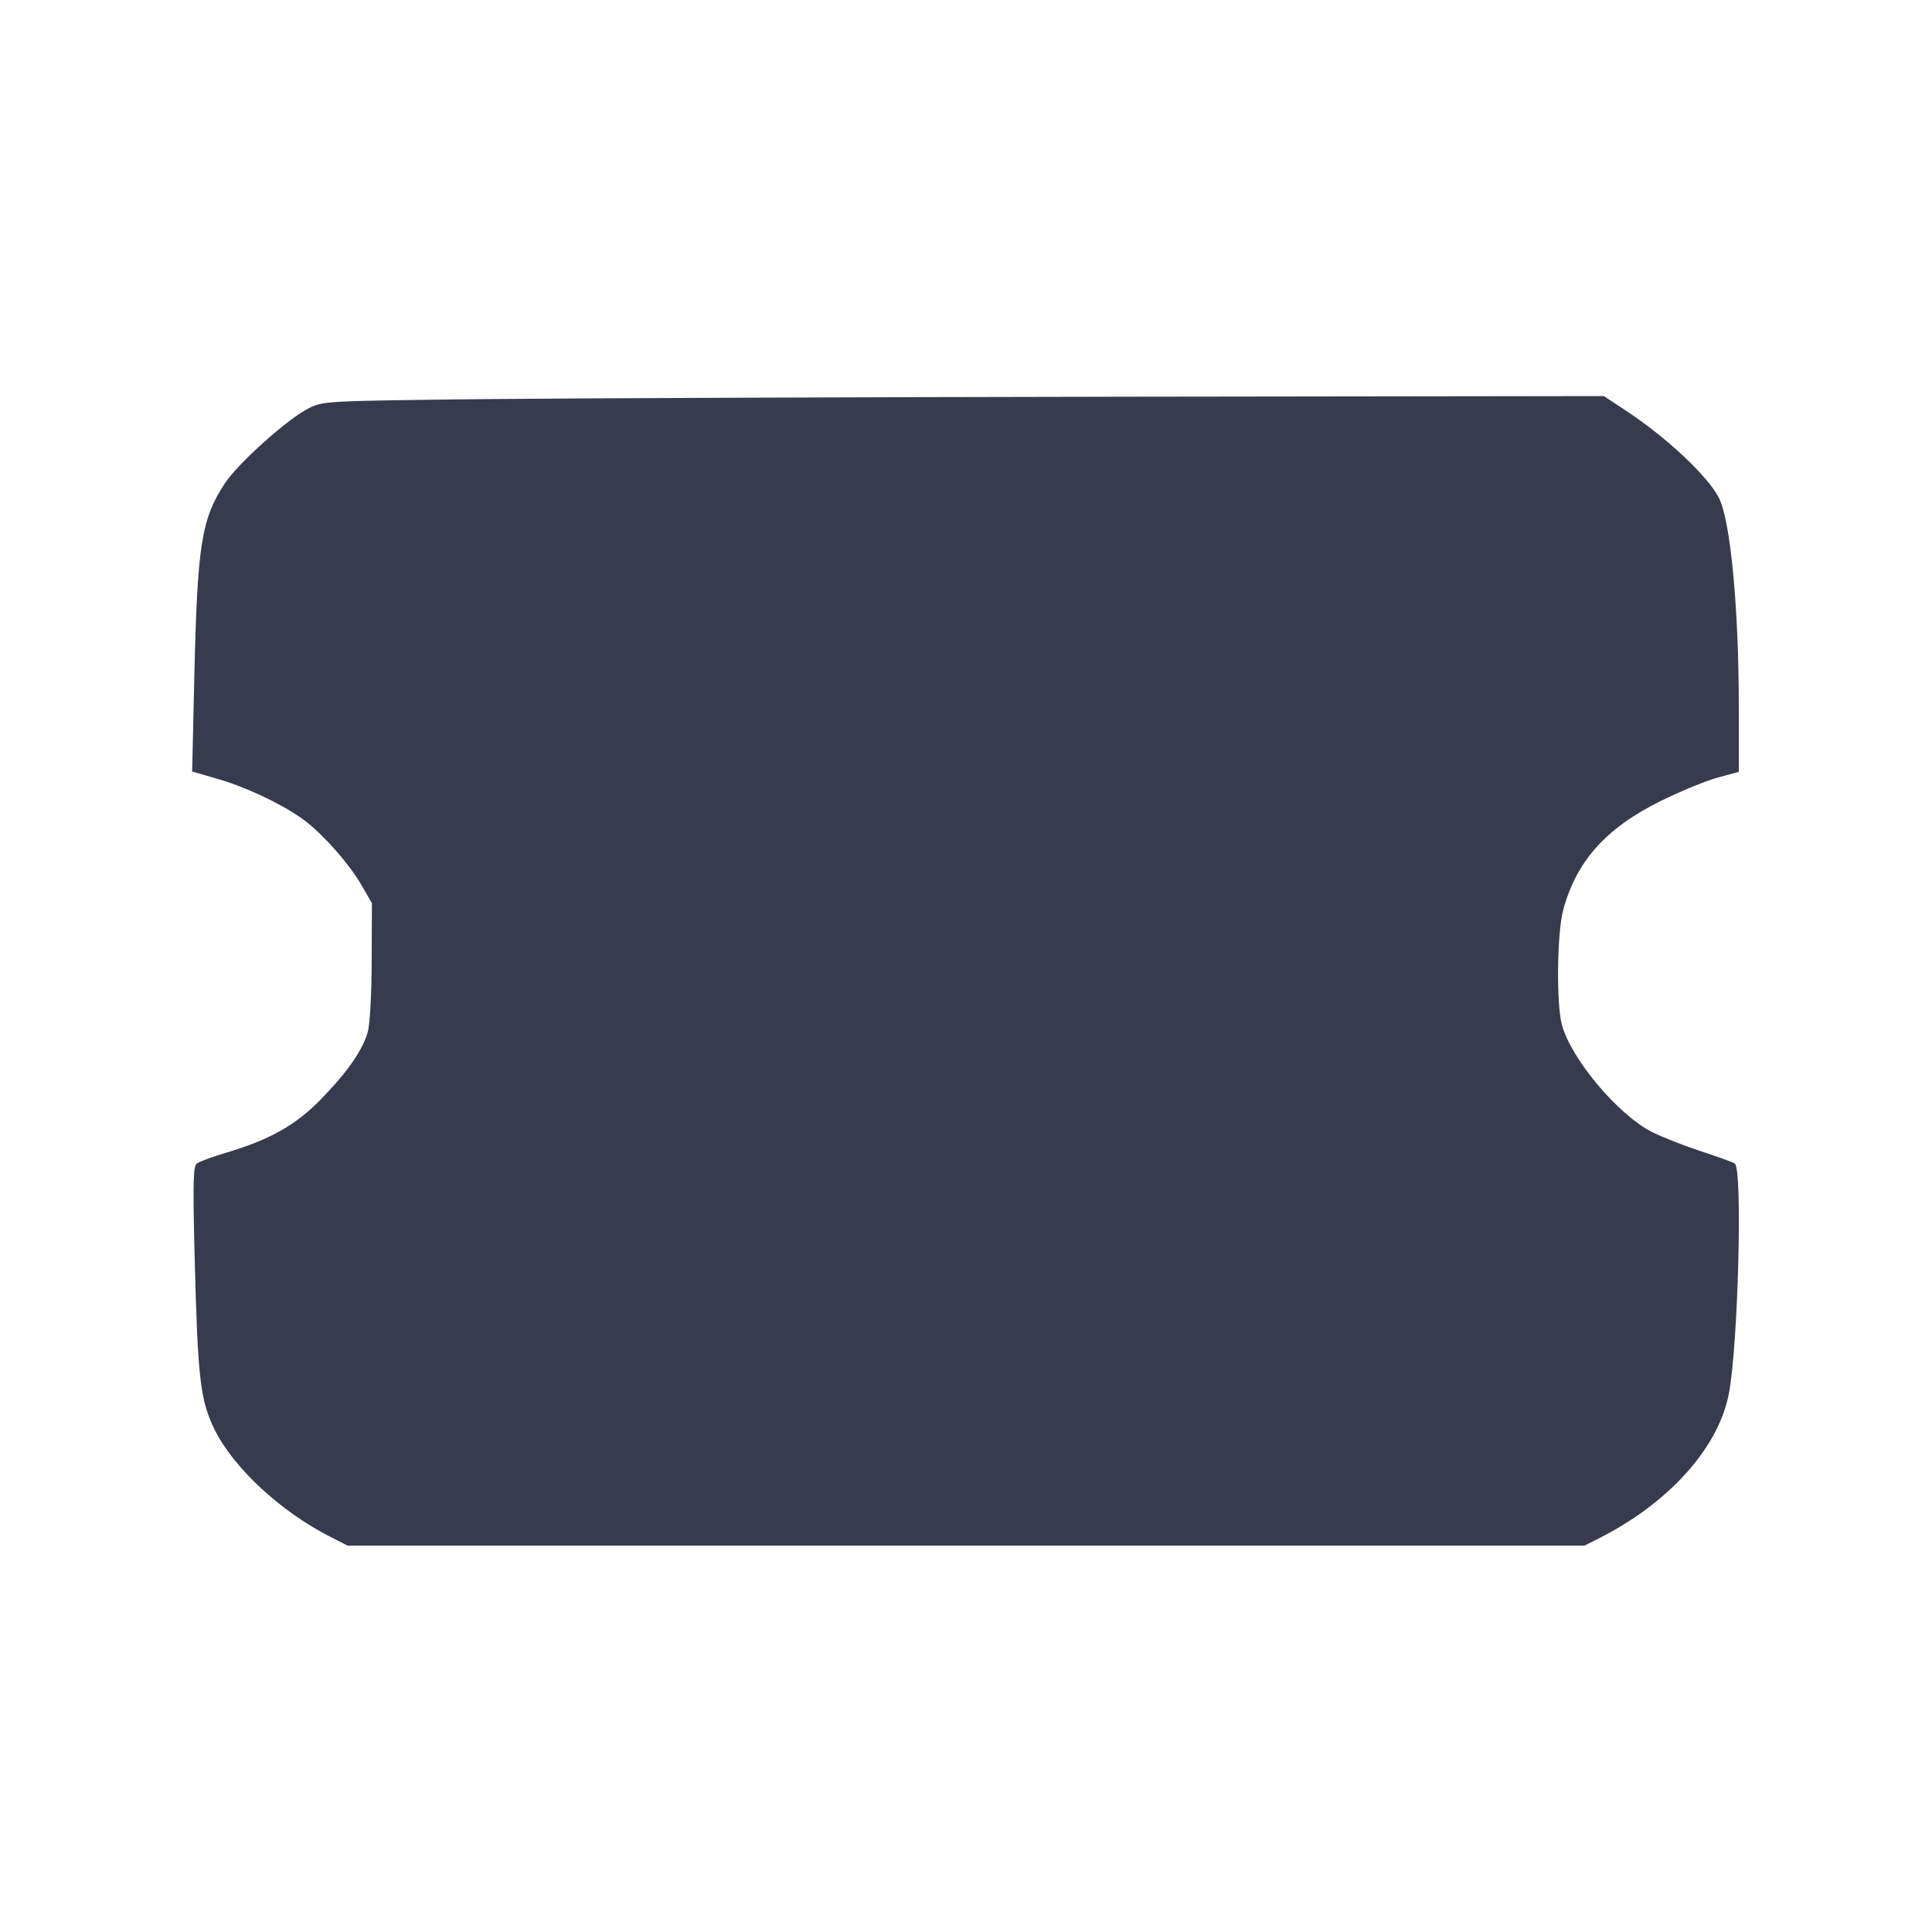
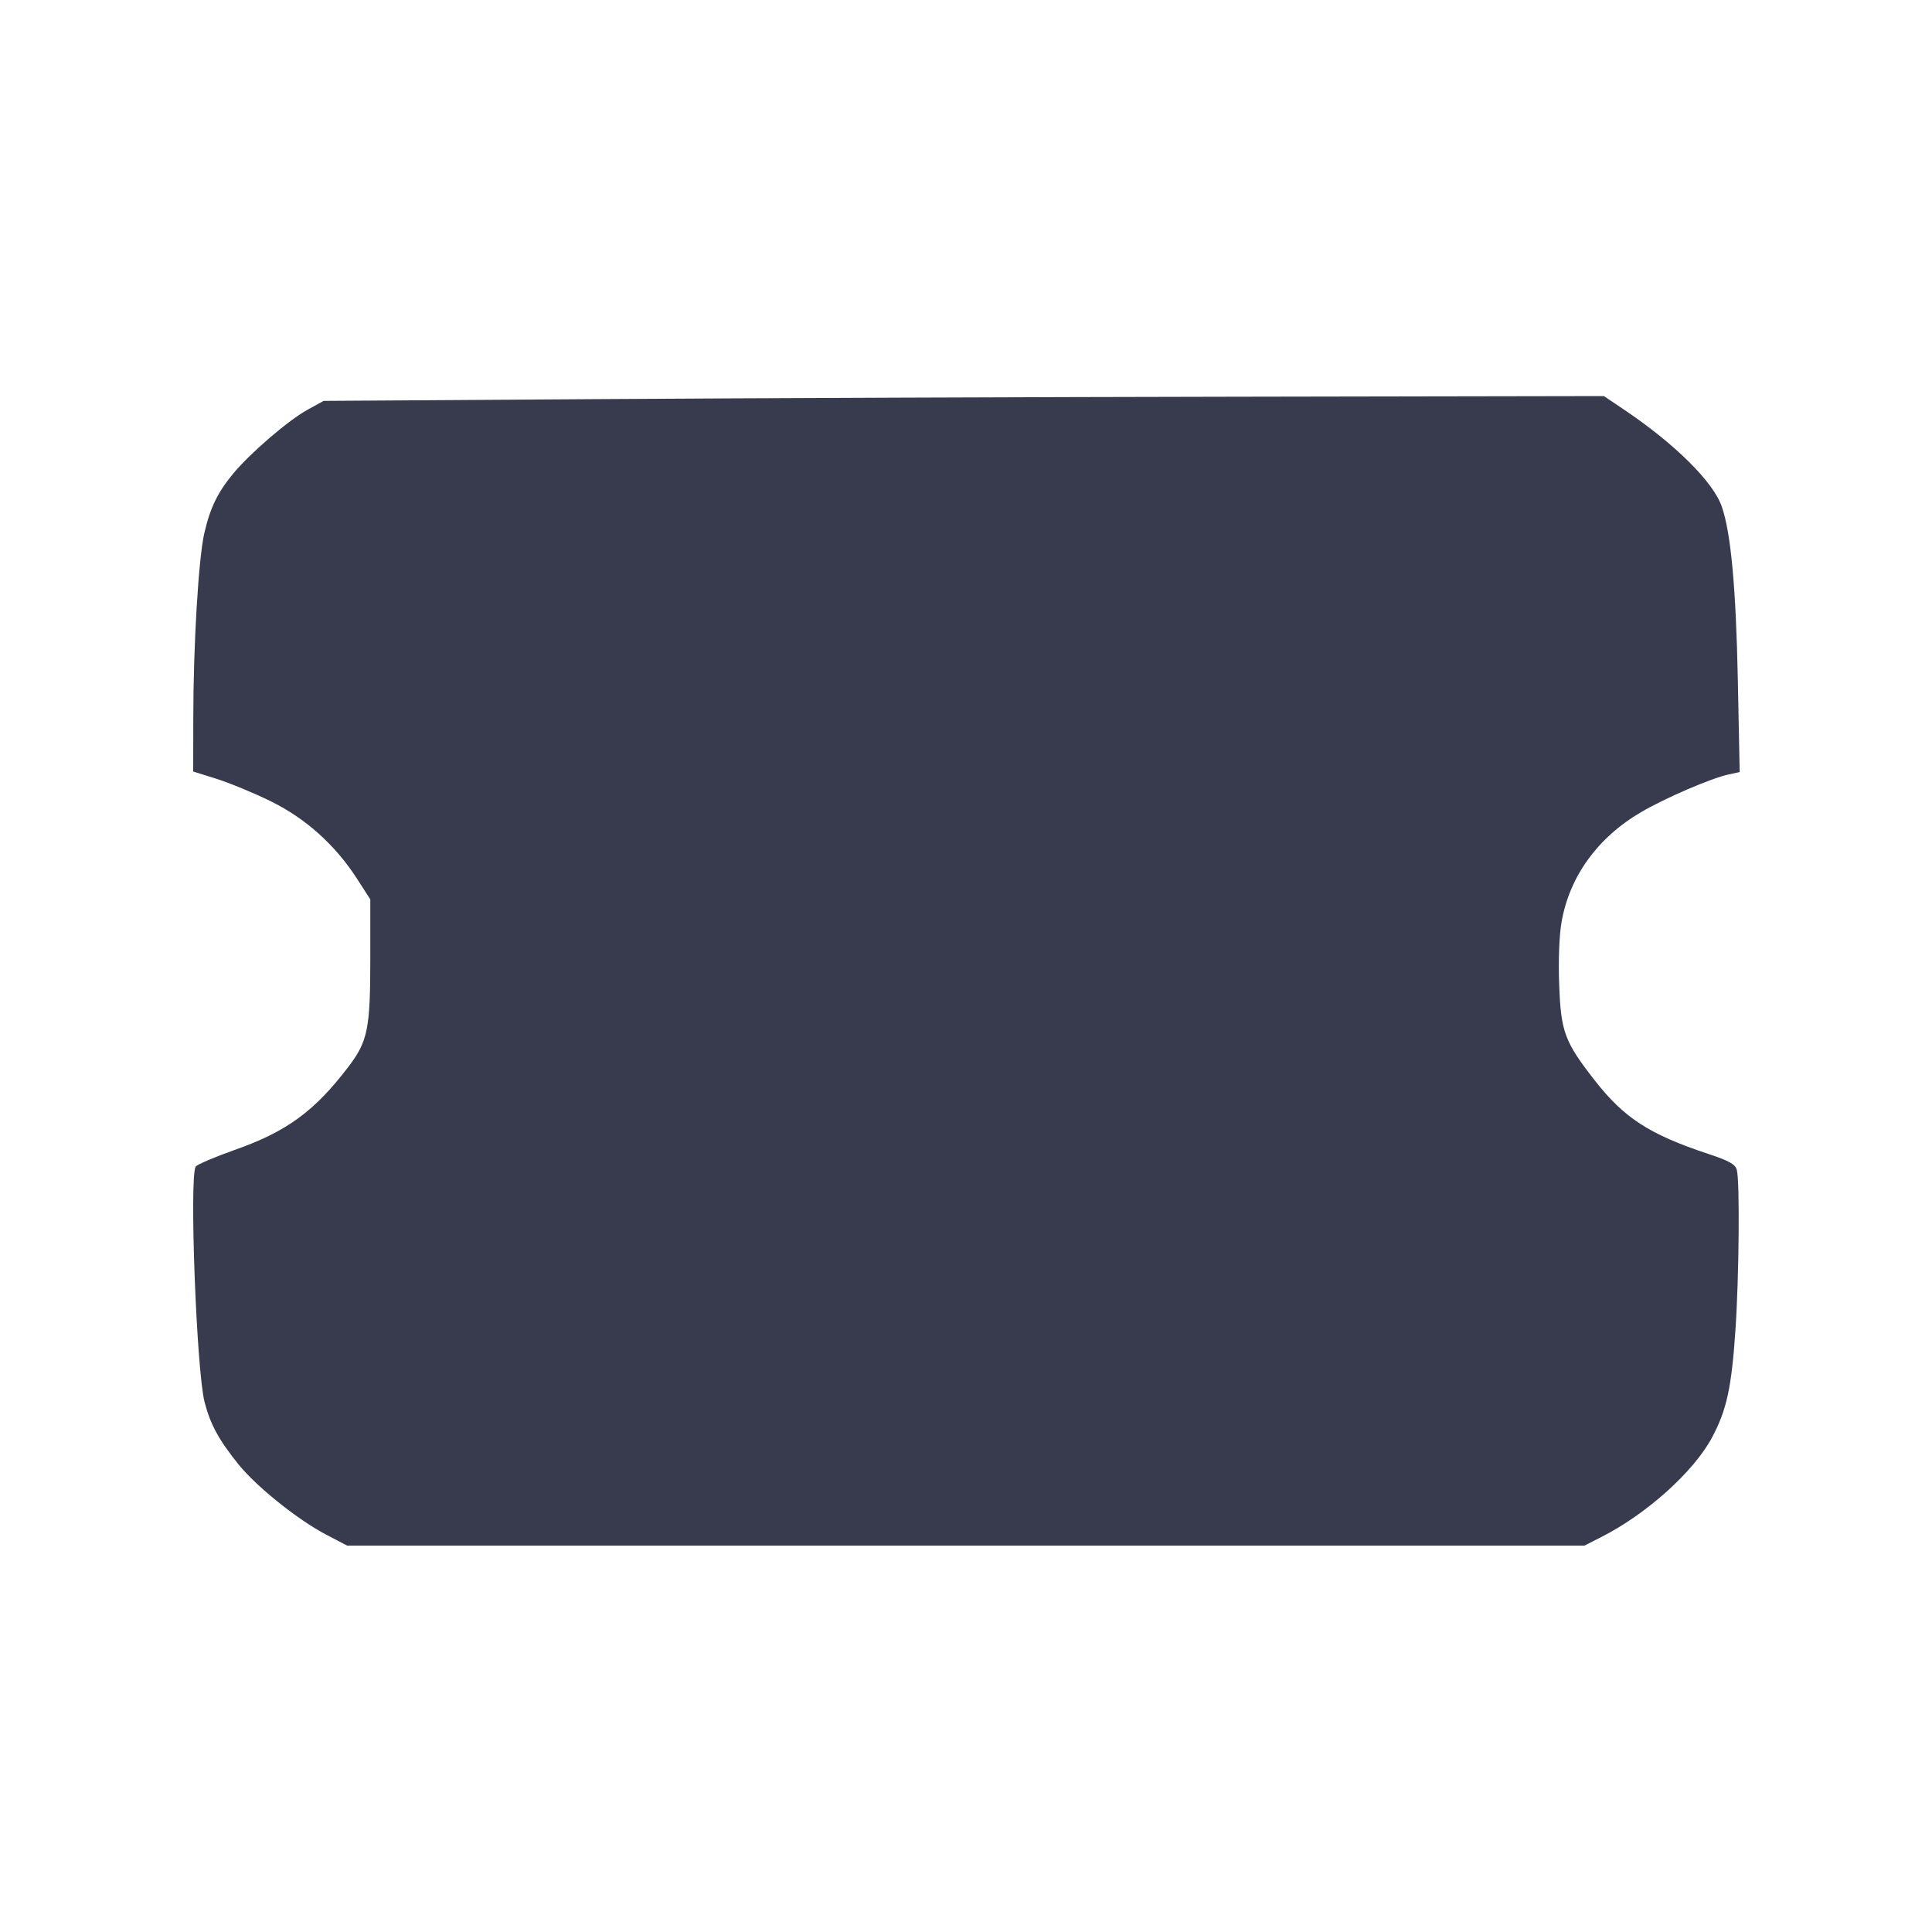
<svg xmlns="http://www.w3.org/2000/svg" width="24" height="24" viewBox="0 0 24 24" fill="none">
-   <path d="M6.000 4.958 C 4.057 4.980,4.017 4.982,3.840 5.069 C 3.581 5.196,2.959 5.752,2.793 6.005 C 2.502 6.447,2.452 6.763,2.414 8.402 L 2.387 9.584 2.704 9.676 C 3.044 9.774,3.466 9.971,3.737 10.158 C 3.973 10.320,4.326 10.712,4.486 10.988 L 4.620 11.220 4.617 11.940 C 4.616 12.361,4.595 12.727,4.568 12.822 C 4.502 13.051,4.313 13.321,3.983 13.659 C 3.671 13.979,3.346 14.161,2.800 14.322 C 2.635 14.371,2.475 14.431,2.445 14.454 C 2.400 14.490,2.395 14.687,2.417 15.579 C 2.456 17.128,2.486 17.391,2.665 17.757 C 2.900 18.235,3.490 18.781,4.109 19.094 L 4.317 19.200 12.000 19.200 L 19.683 19.200 19.852 19.115 C 20.724 18.678,21.343 17.993,21.475 17.320 C 21.592 16.728,21.649 14.516,21.550 14.453 C 21.523 14.436,21.329 14.366,21.120 14.298 C 20.911 14.229,20.641 14.123,20.520 14.061 C 20.098 13.847,19.514 13.151,19.402 12.728 C 19.332 12.466,19.342 11.585,19.419 11.303 C 19.583 10.696,19.952 10.284,20.631 9.950 C 20.878 9.828,21.197 9.697,21.340 9.659 L 21.600 9.588 21.600 8.784 C 21.600 7.545,21.496 6.458,21.351 6.181 C 21.208 5.907,20.699 5.431,20.193 5.098 L 19.923 4.920 13.951 4.928 C 10.667 4.933,7.089 4.947,6.000 4.958 " fill="#373B4D" stroke="none" fill-rule="evenodd" />
+   <path d="M7.420 4.958 L 4.020 4.980 3.815 5.093 C 3.578 5.225,3.116 5.622,2.902 5.877 C 2.706 6.113,2.612 6.304,2.539 6.619 C 2.466 6.932,2.402 8.007,2.401 8.922 L 2.400 9.584 2.690 9.675 C 2.849 9.725,3.150 9.849,3.358 9.951 C 3.794 10.164,4.163 10.494,4.435 10.916 L 4.600 11.172 4.600 11.920 C 4.600 12.780,4.568 12.937,4.328 13.252 C 3.909 13.803,3.561 14.058,2.915 14.285 C 2.666 14.373,2.448 14.466,2.431 14.492 C 2.350 14.620,2.441 17.034,2.542 17.420 C 2.614 17.697,2.721 17.892,2.966 18.195 C 3.188 18.469,3.697 18.877,4.043 19.059 L 4.312 19.200 11.997 19.200 L 19.683 19.200 19.891 19.094 C 20.453 18.810,21.043 18.280,21.269 17.854 C 21.449 17.516,21.510 17.237,21.558 16.527 C 21.603 15.864,21.614 14.675,21.575 14.532 C 21.557 14.463,21.479 14.420,21.226 14.336 C 20.492 14.093,20.178 13.891,19.812 13.423 C 19.437 12.943,19.390 12.819,19.369 12.236 C 19.357 11.935,19.369 11.620,19.398 11.456 C 19.496 10.888,19.847 10.403,20.389 10.087 C 20.688 9.912,21.262 9.665,21.476 9.620 L 21.611 9.591 21.588 8.446 C 21.565 7.304,21.502 6.619,21.389 6.294 C 21.283 5.986,20.807 5.514,20.172 5.087 L 19.924 4.920 15.372 4.928 C 12.868 4.932,9.290 4.946,7.420 4.958 " fill="#373B4D" stroke="none" fill-rule="evenodd" />
</svg>
